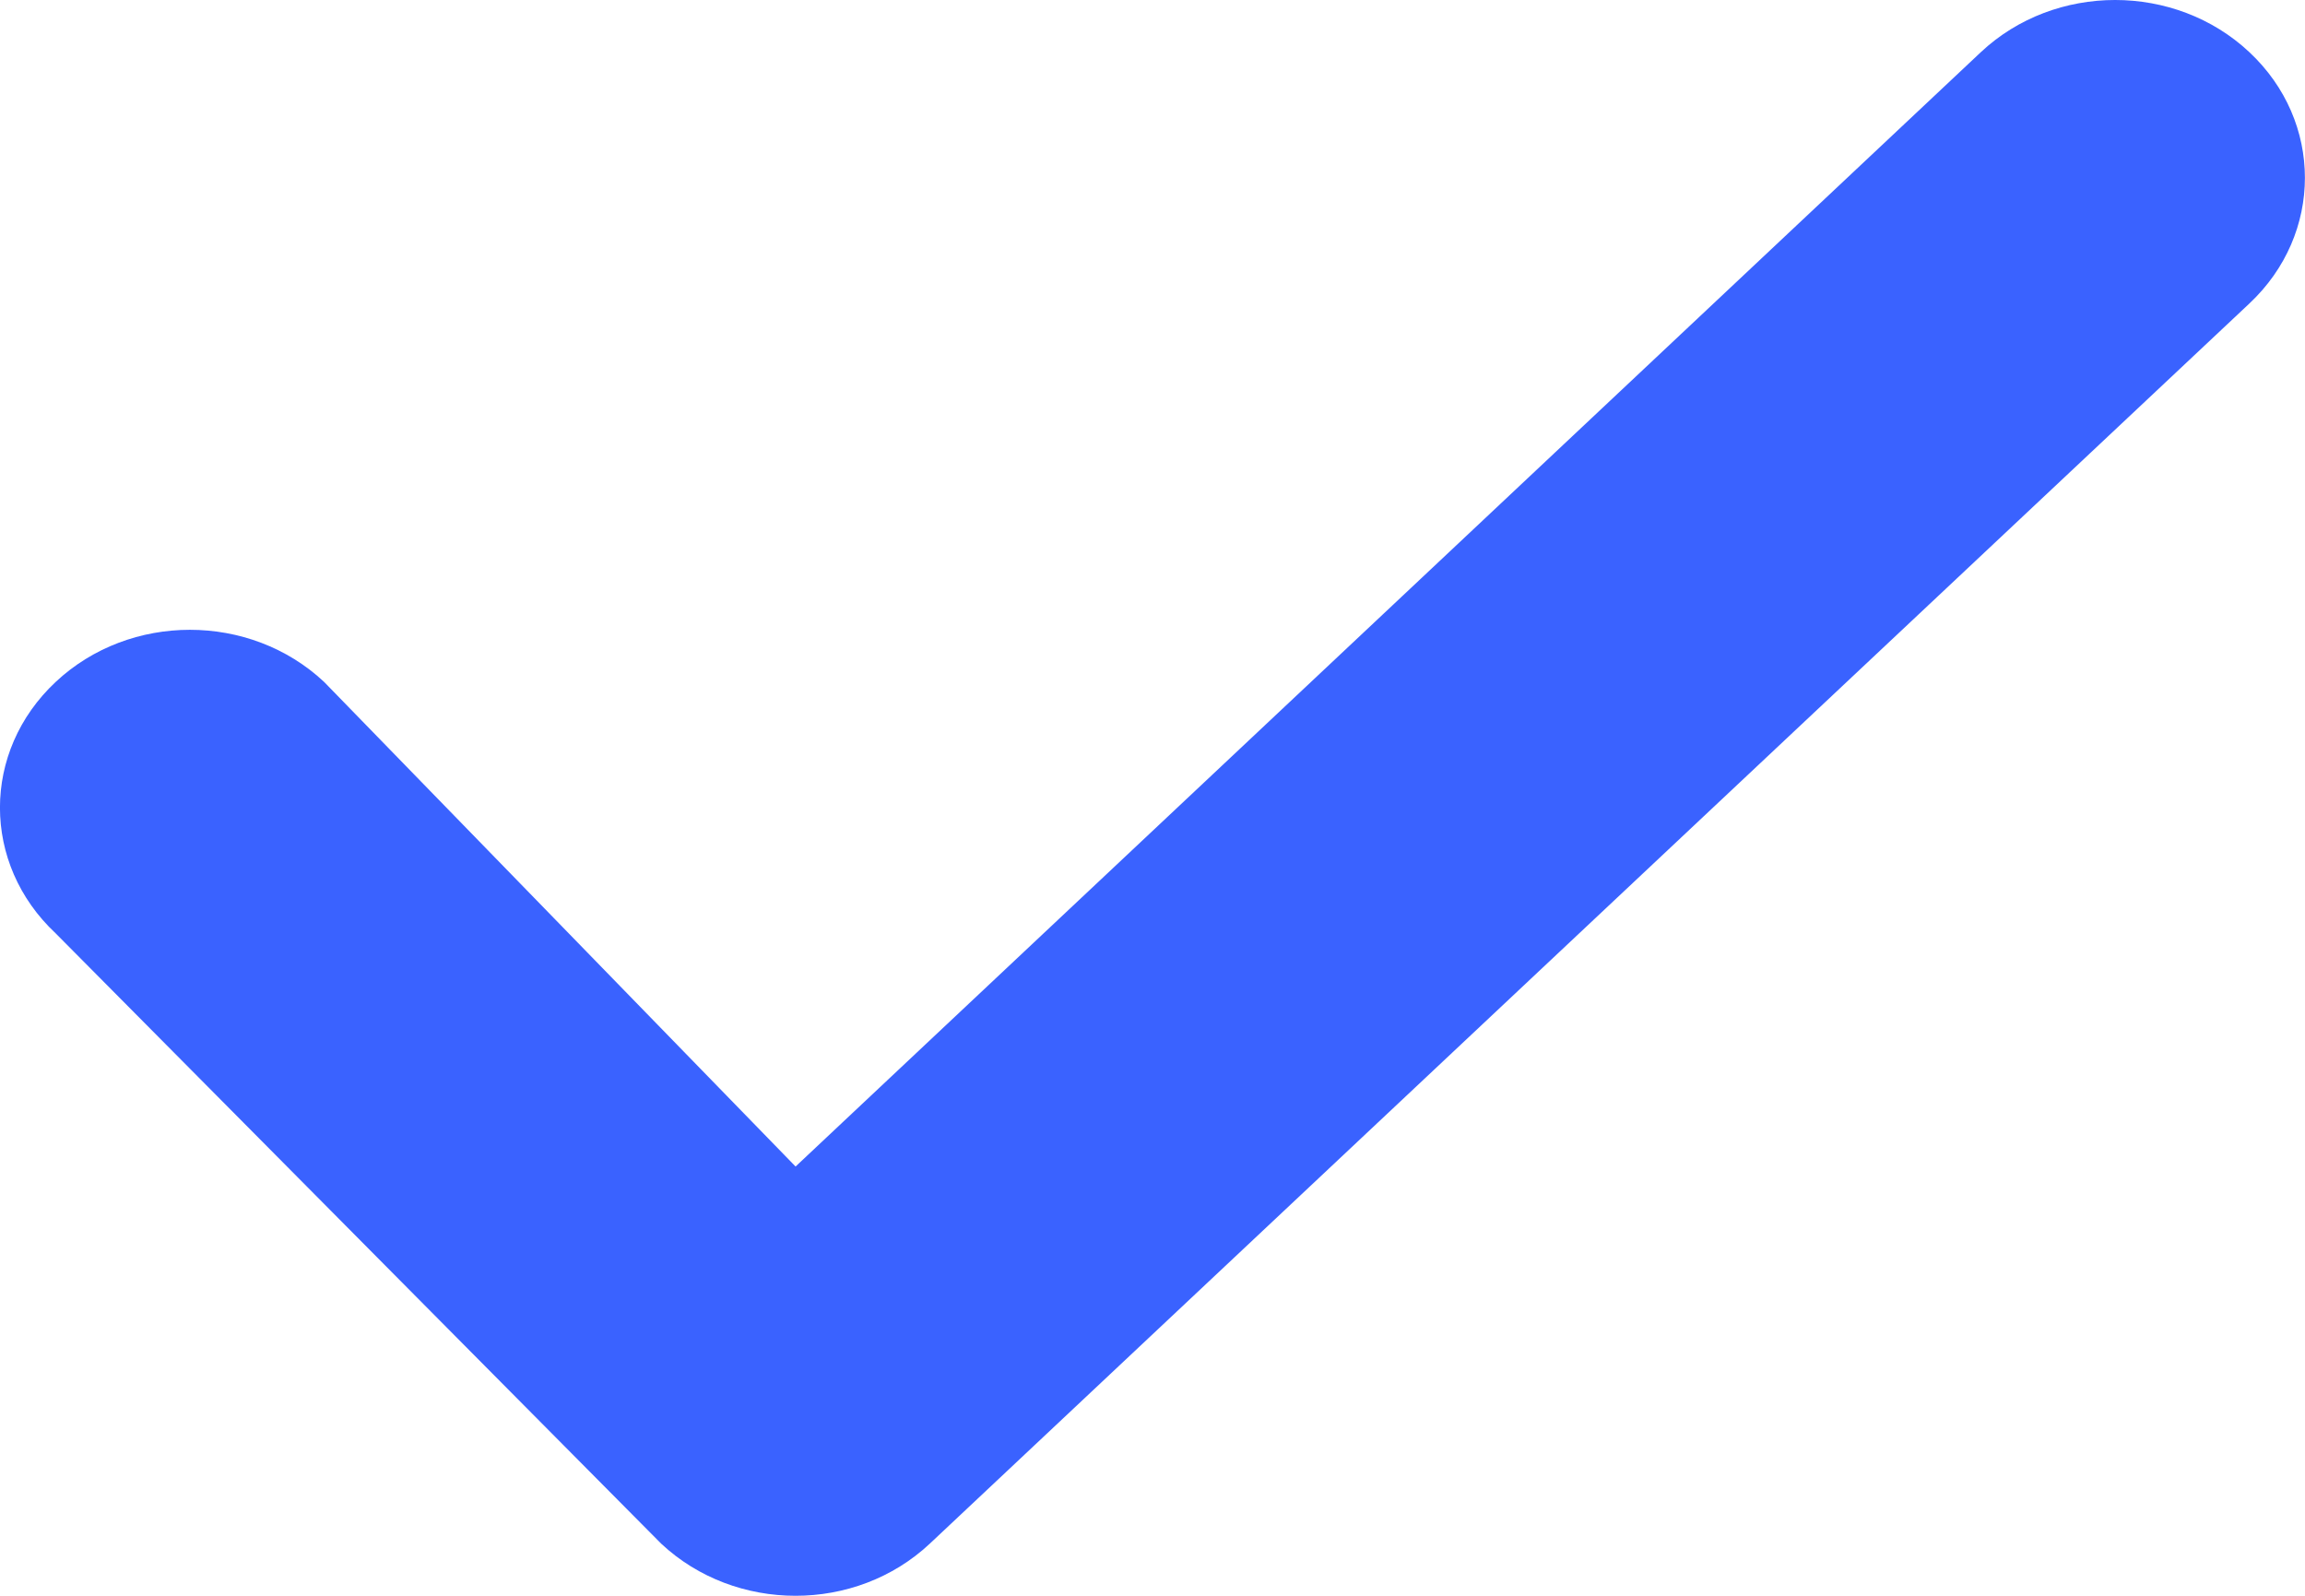
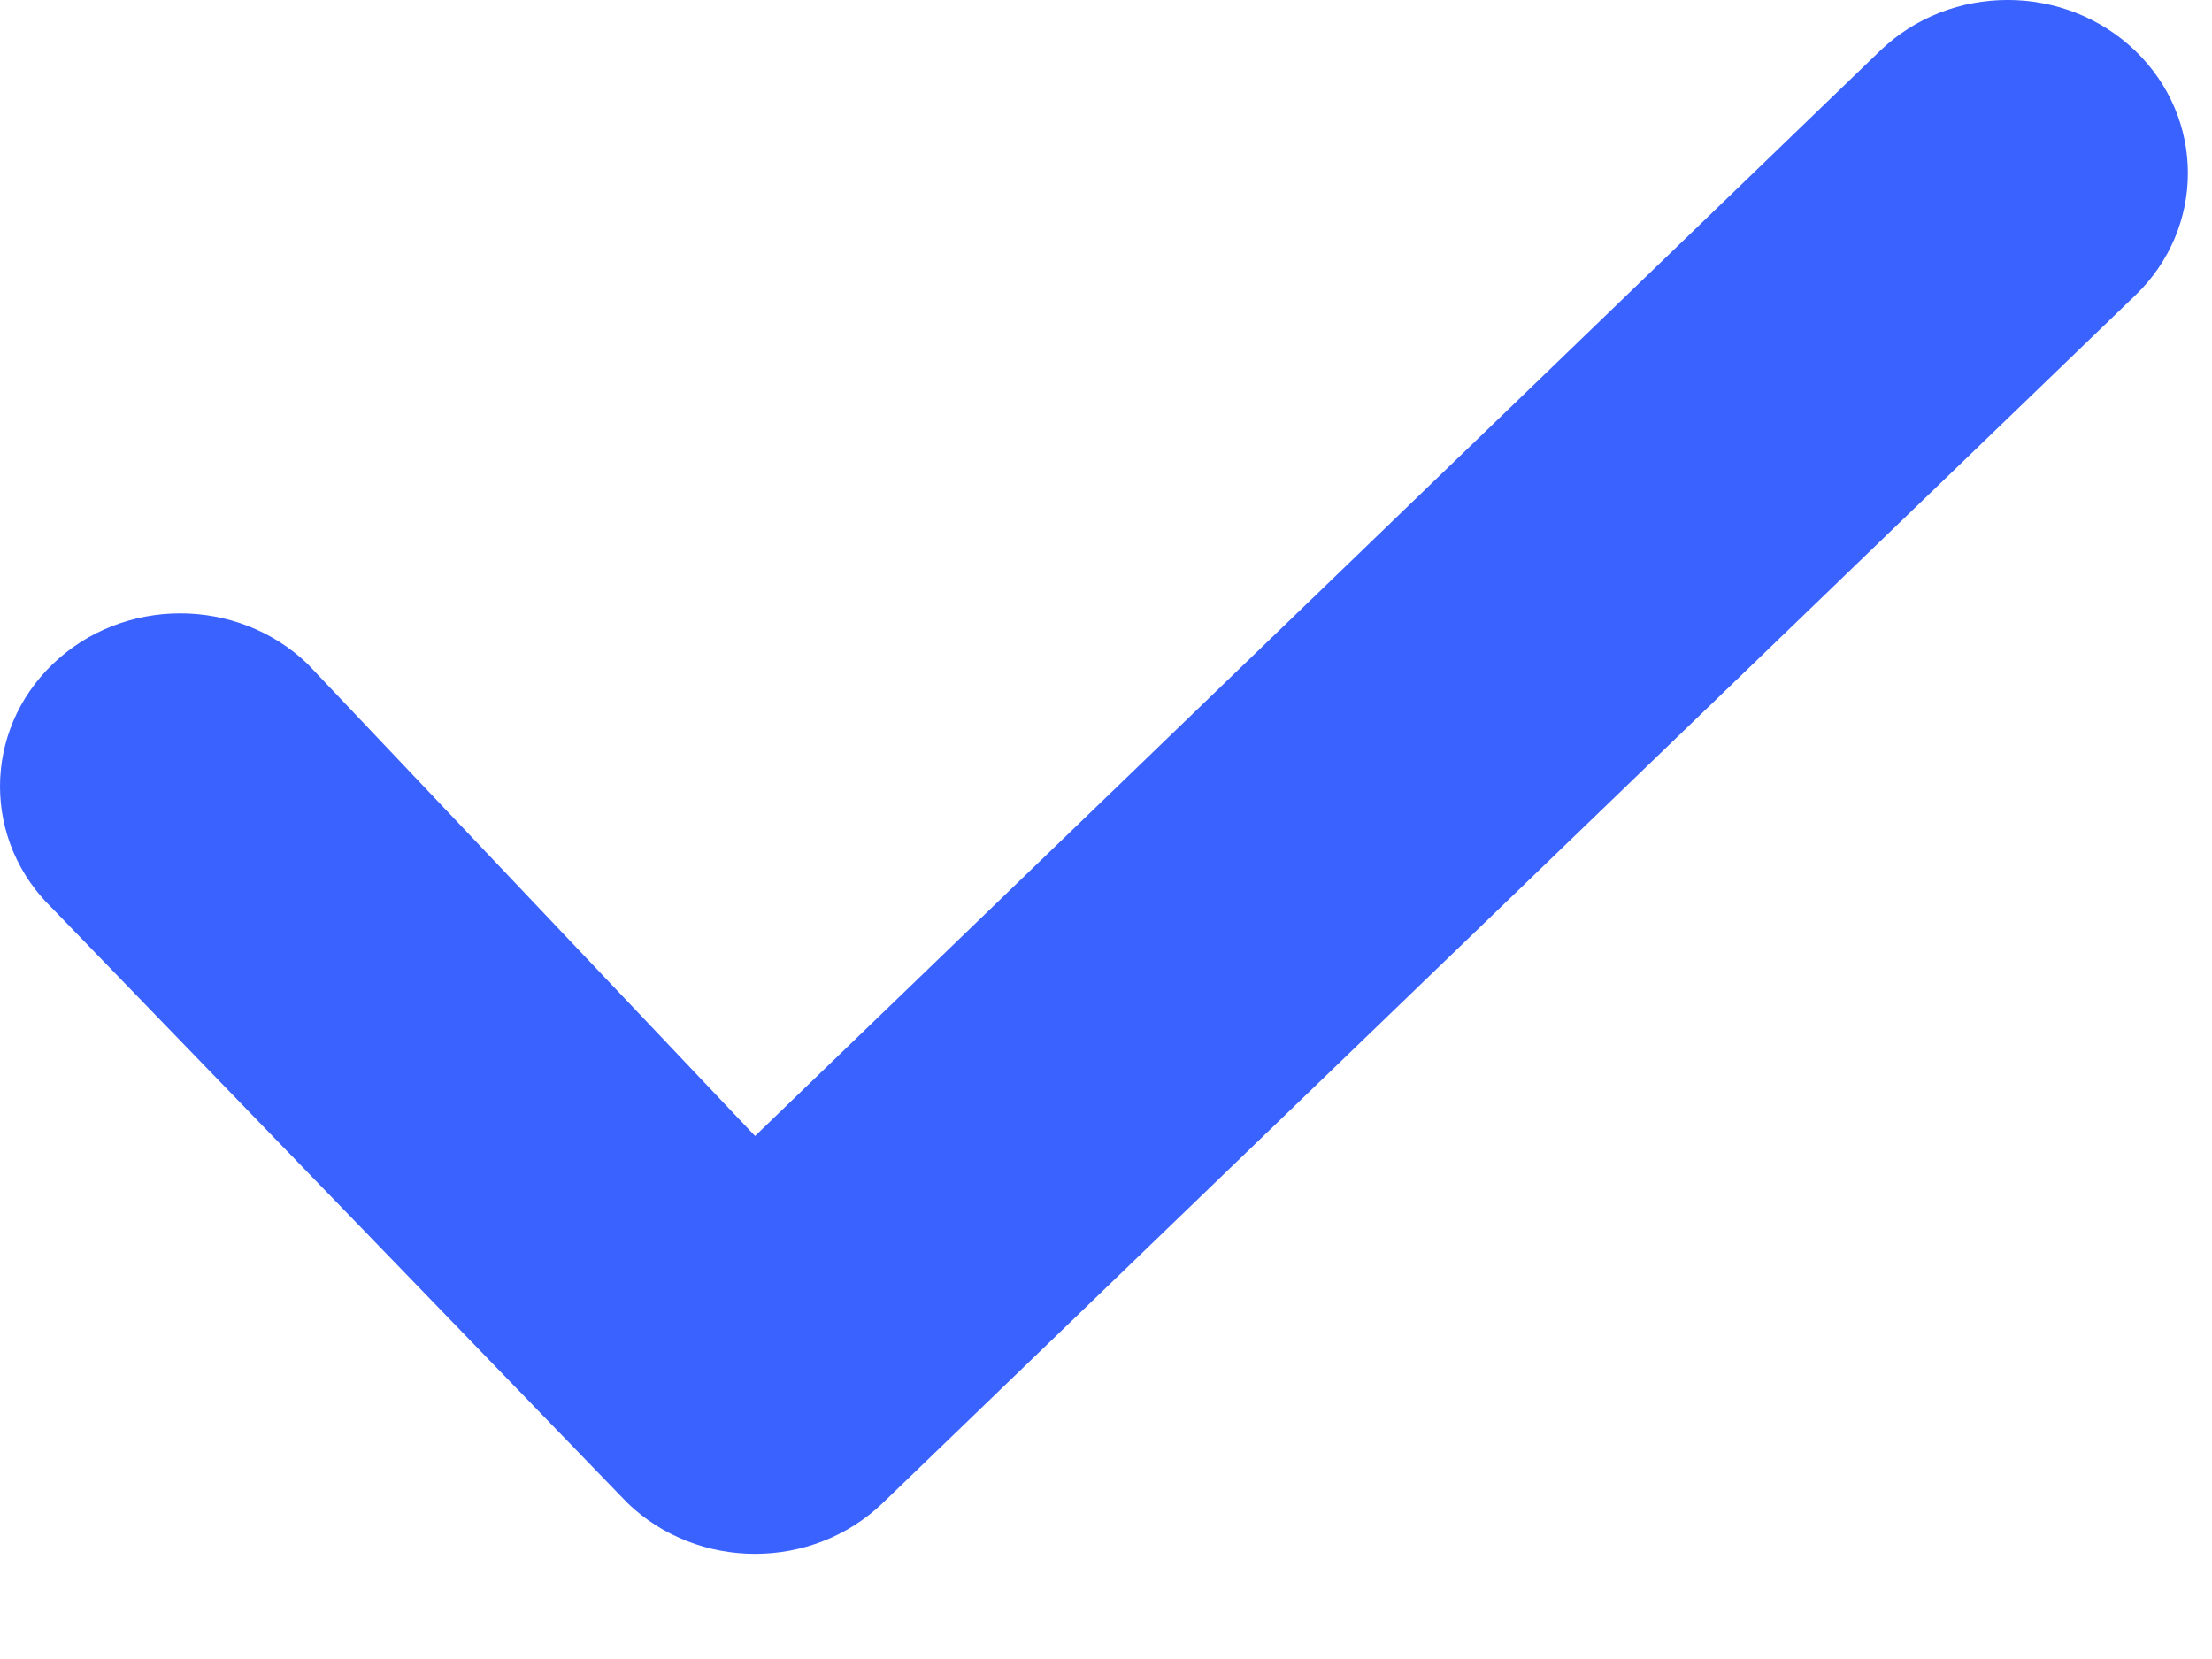
- <svg xmlns="http://www.w3.org/2000/svg" width="13" height="9" viewBox="0 0 13 9" fill="none">
-   <path fill-rule="evenodd" clip-rule="evenodd" d="M12.686 1.712L5.244 8.706C4.826 9.098 4.148 9.098 3.729 8.706L0.314 5.264C-0.105 4.872 -0.105 4.238 0.314 3.846C0.732 3.454 1.41 3.454 1.828 3.846L4.487 6.579L11.172 0.294C11.59 -0.098 12.268 -0.098 12.686 0.294C13.104 0.685 13.104 1.32 12.686 1.712Z" fill="#3A62FF" />
+ <svg xmlns="http://www.w3.org/2000/svg" width="20" height="15" viewBox="0 0 20 15" fill="none">
+   <path fill-rule="evenodd" clip-rule="evenodd" d="M19.305 2.672L7.98 13.591C7.343 14.202 6.311 14.202 5.675 13.591L0.477 8.217C-0.159 7.606 -0.159 6.615 0.477 6.004C1.114 5.393 2.145 5.393 2.782 6.004L6.827 10.271L17 0.458C17.636 -0.153 18.668 -0.153 19.305 0.458C19.941 1.07 19.941 2.061 19.305 2.672Z" fill="#3A62FF" />
</svg>
